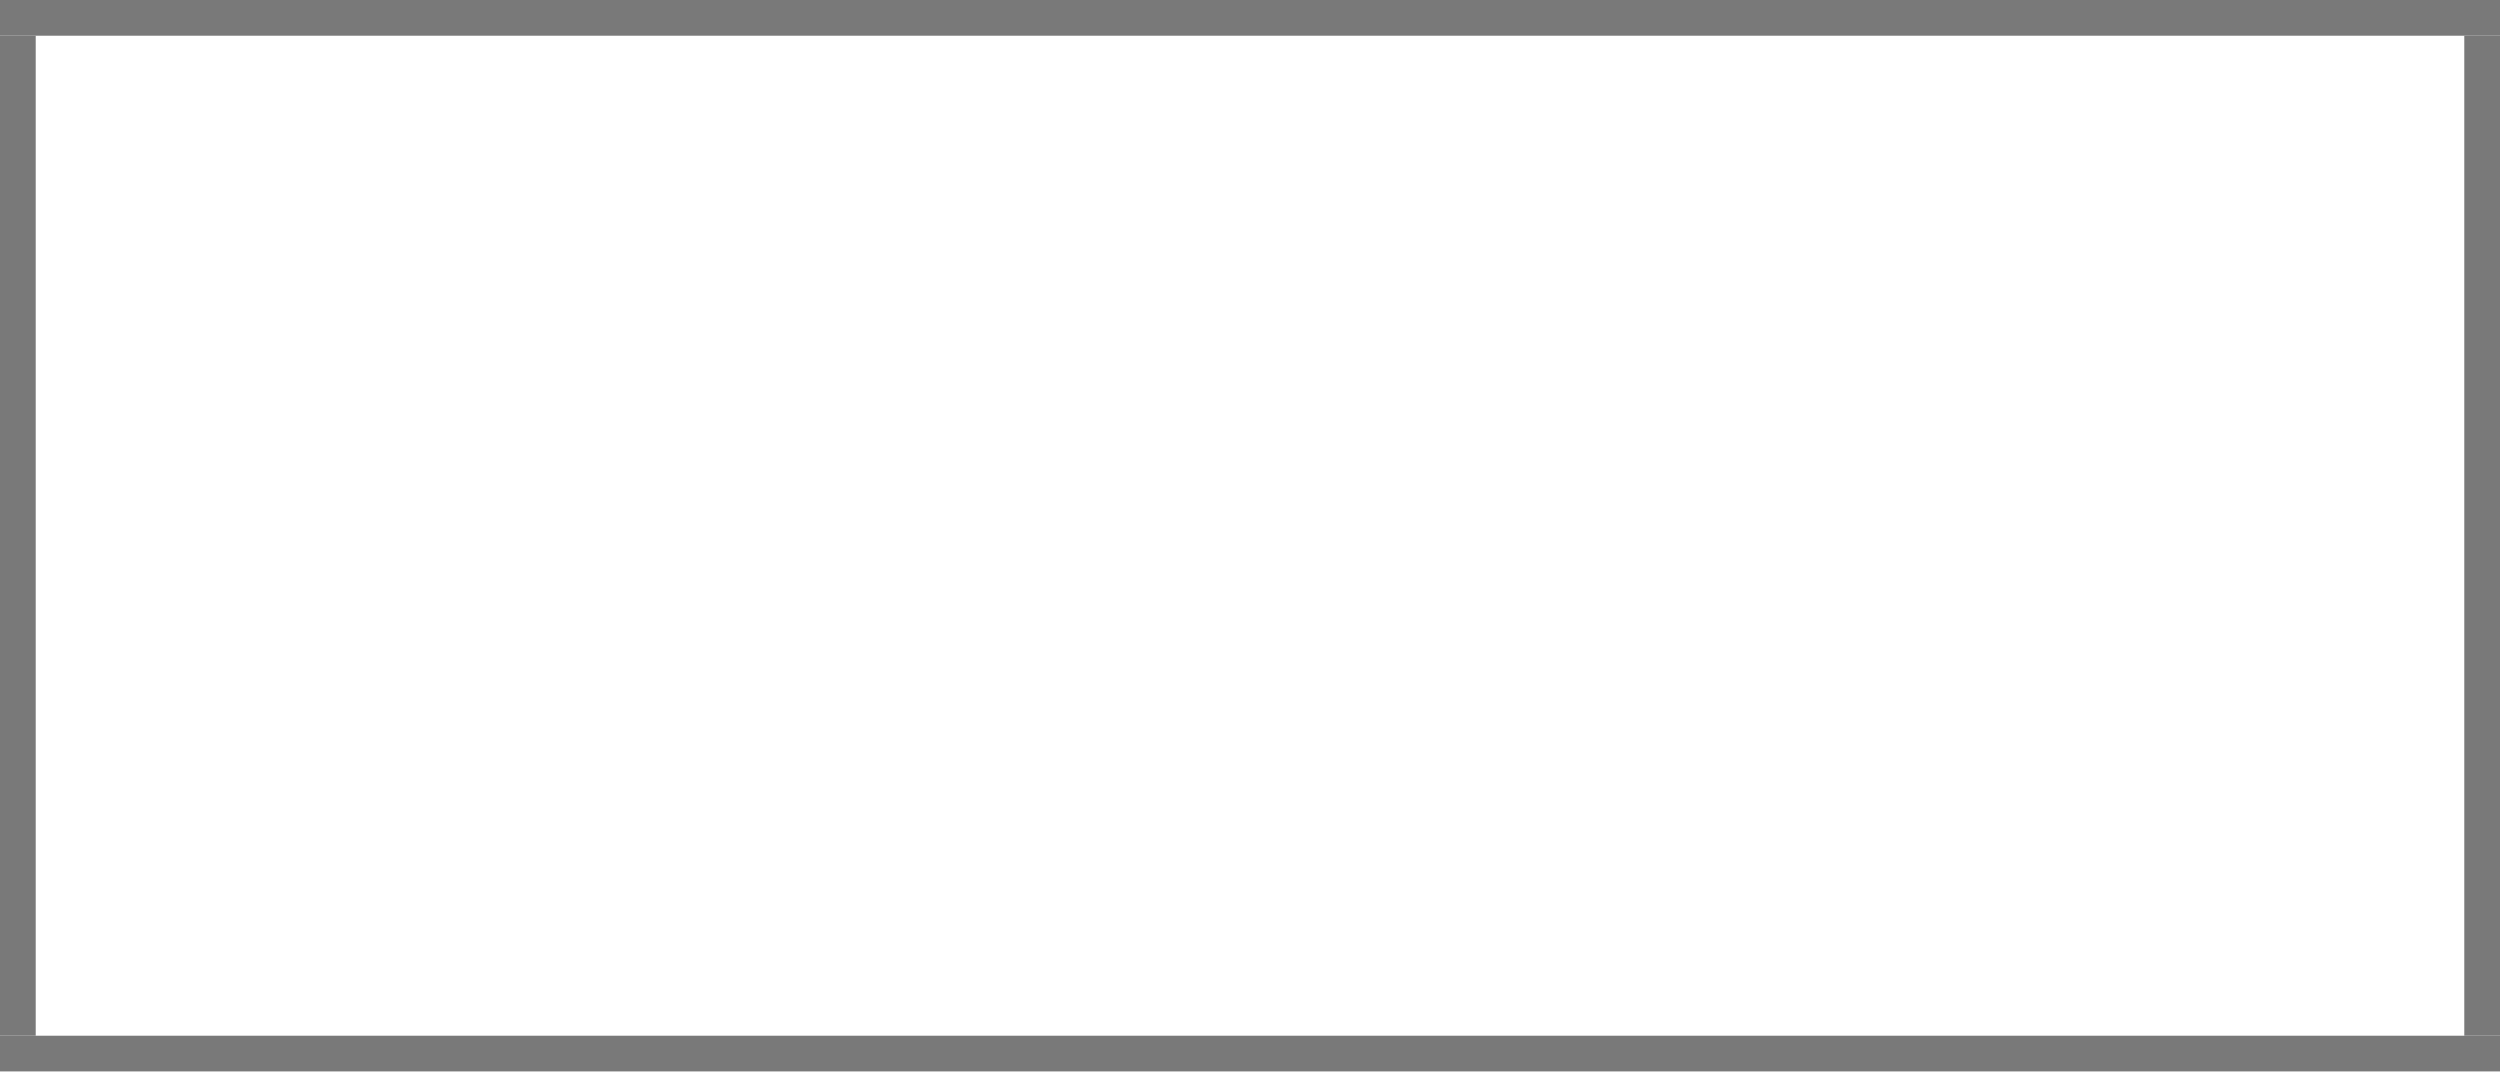
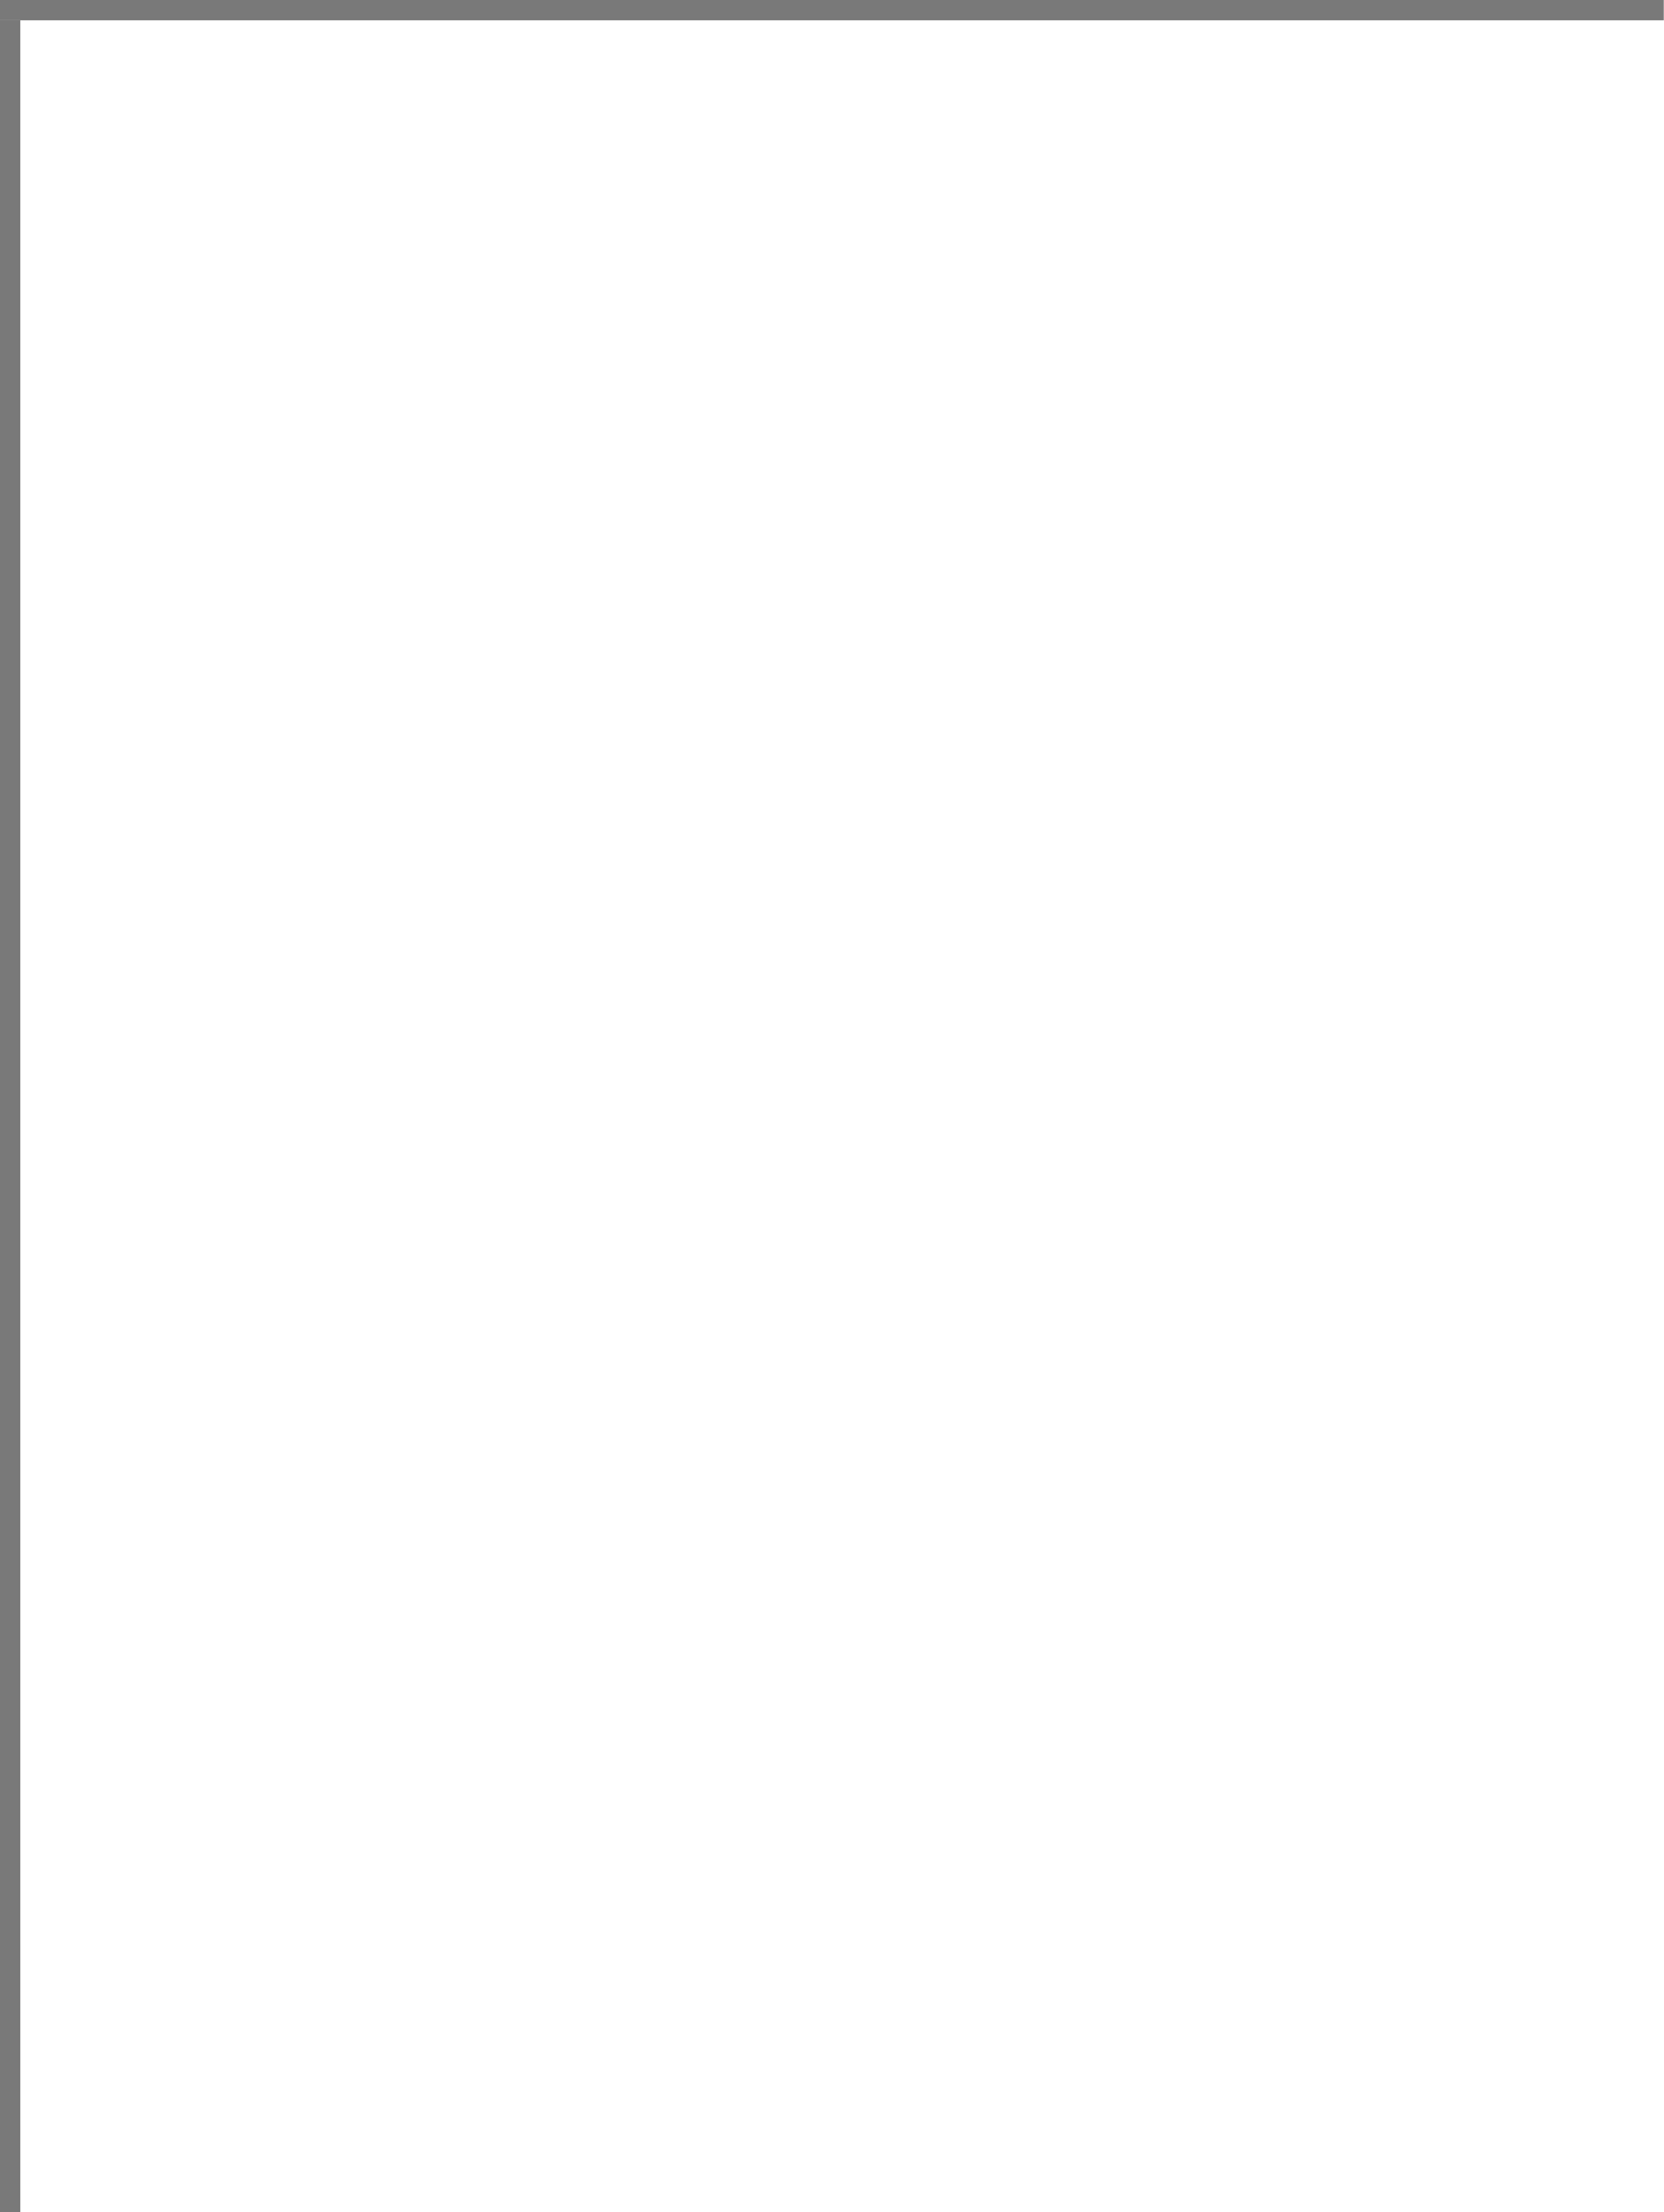
- <svg xmlns="http://www.w3.org/2000/svg" version="1.1" width="70px" height="30px" viewBox="2027 139 70 30">
-   <path d="M 1 1  L 69 1  L 69 29  L 1 29  L 1 1  Z " fill-rule="nonzero" fill="rgba(255, 255, 255, 1)" stroke="none" transform="matrix(1 0 0 1 2027 139 )" class="fill" />
-   <path d="M 0.5 1  L 0.5 29  " stroke-width="1" stroke-dasharray="0" stroke="rgba(121, 121, 121, 1)" fill="none" transform="matrix(1 0 0 1 2027 139 )" class="stroke" />
-   <path d="M 0 0.5  L 70 0.5  " stroke-width="1" stroke-dasharray="0" stroke="rgba(121, 121, 121, 1)" fill="none" transform="matrix(1 0 0 1 2027 139 )" class="stroke" />
-   <path d="M 69.5 1  L 69.5 29  " stroke-width="1" stroke-dasharray="0" stroke="rgba(121, 121, 121, 1)" fill="none" transform="matrix(1 0 0 1 2027 139 )" class="stroke" />
-   <path d="M 0 29.5  L 70 29.5  " stroke-width="1" stroke-dasharray="0" stroke="rgba(121, 121, 121, 1)" fill="none" transform="matrix(1 0 0 1 2027 139 )" class="stroke" />
+ <svg xmlns="http://www.w3.org/2000/svg" version="1.1" width="82px" height="109px" viewBox="1387 0 82 109">
+   <path d="M 1 1  L 82 1  L 82 109  L 1 109  L 1 1  Z " fill-rule="nonzero" fill="rgba(255, 255, 255, 1)" stroke="none" transform="matrix(1 0 0 1 1387 0 )" class="fill" />
+   <path d="M 0.5 1  L 0.5 109  " stroke-width="1" stroke-dasharray="0" stroke="rgba(121, 121, 121, 1)" fill="none" transform="matrix(1 0 0 1 1387 0 )" class="stroke" />
+   <path d="M 0 0.5  L 82 0.5  " stroke-width="1" stroke-dasharray="0" stroke="rgba(121, 121, 121, 1)" fill="none" transform="matrix(1 0 0 1 1387 0 )" class="stroke" />
</svg>
